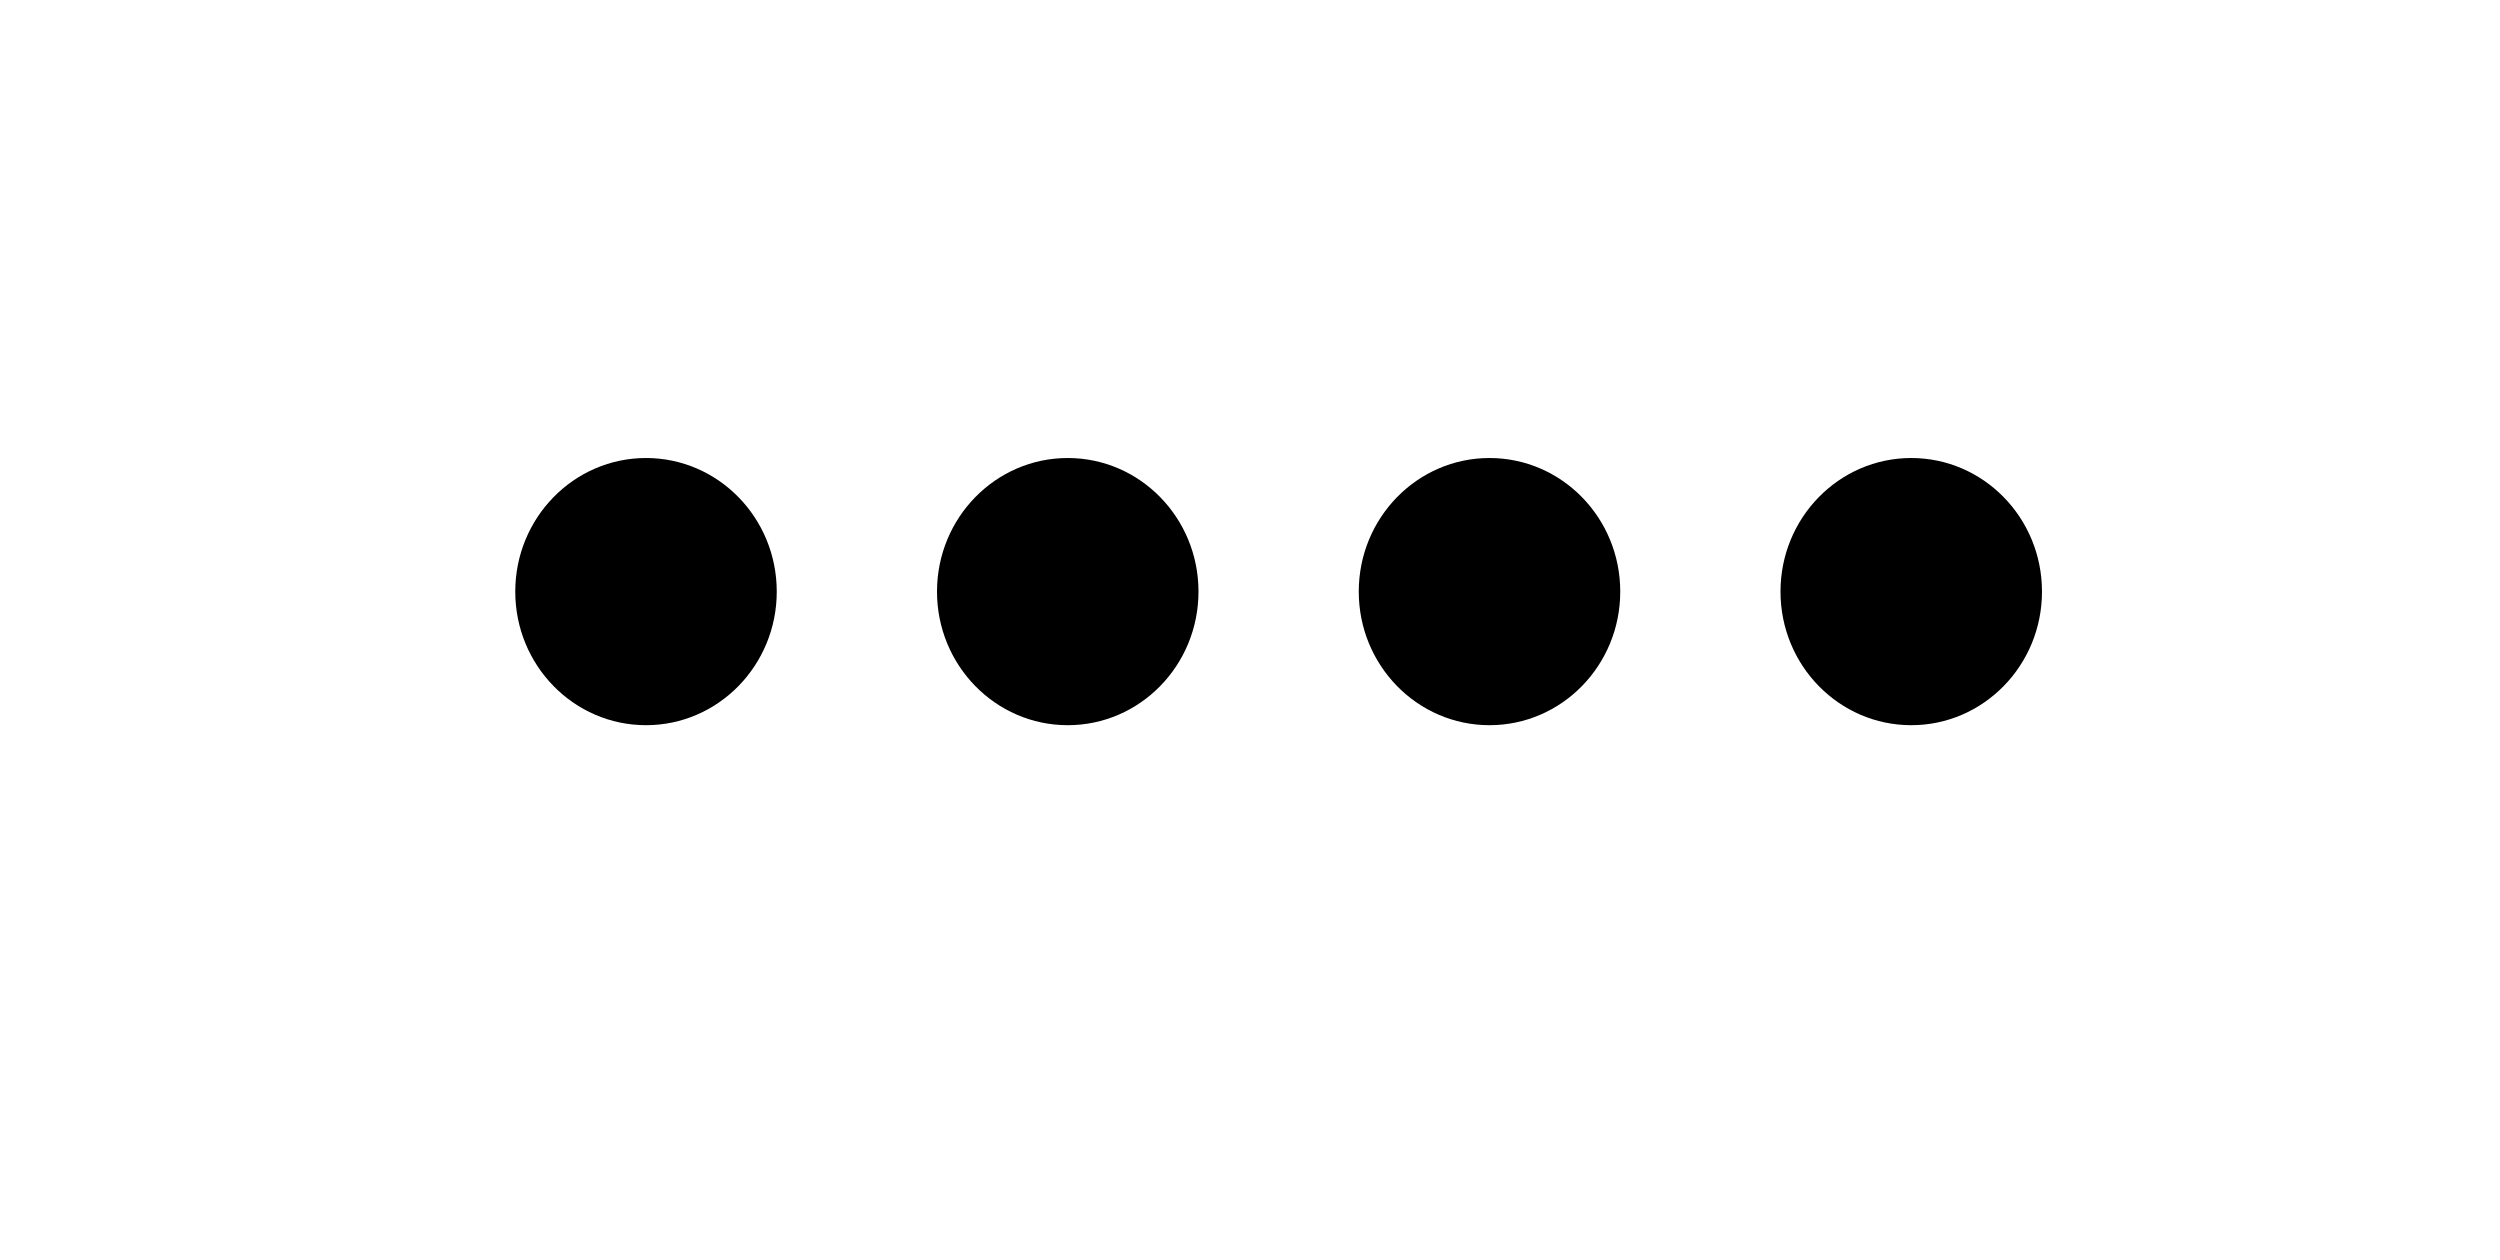
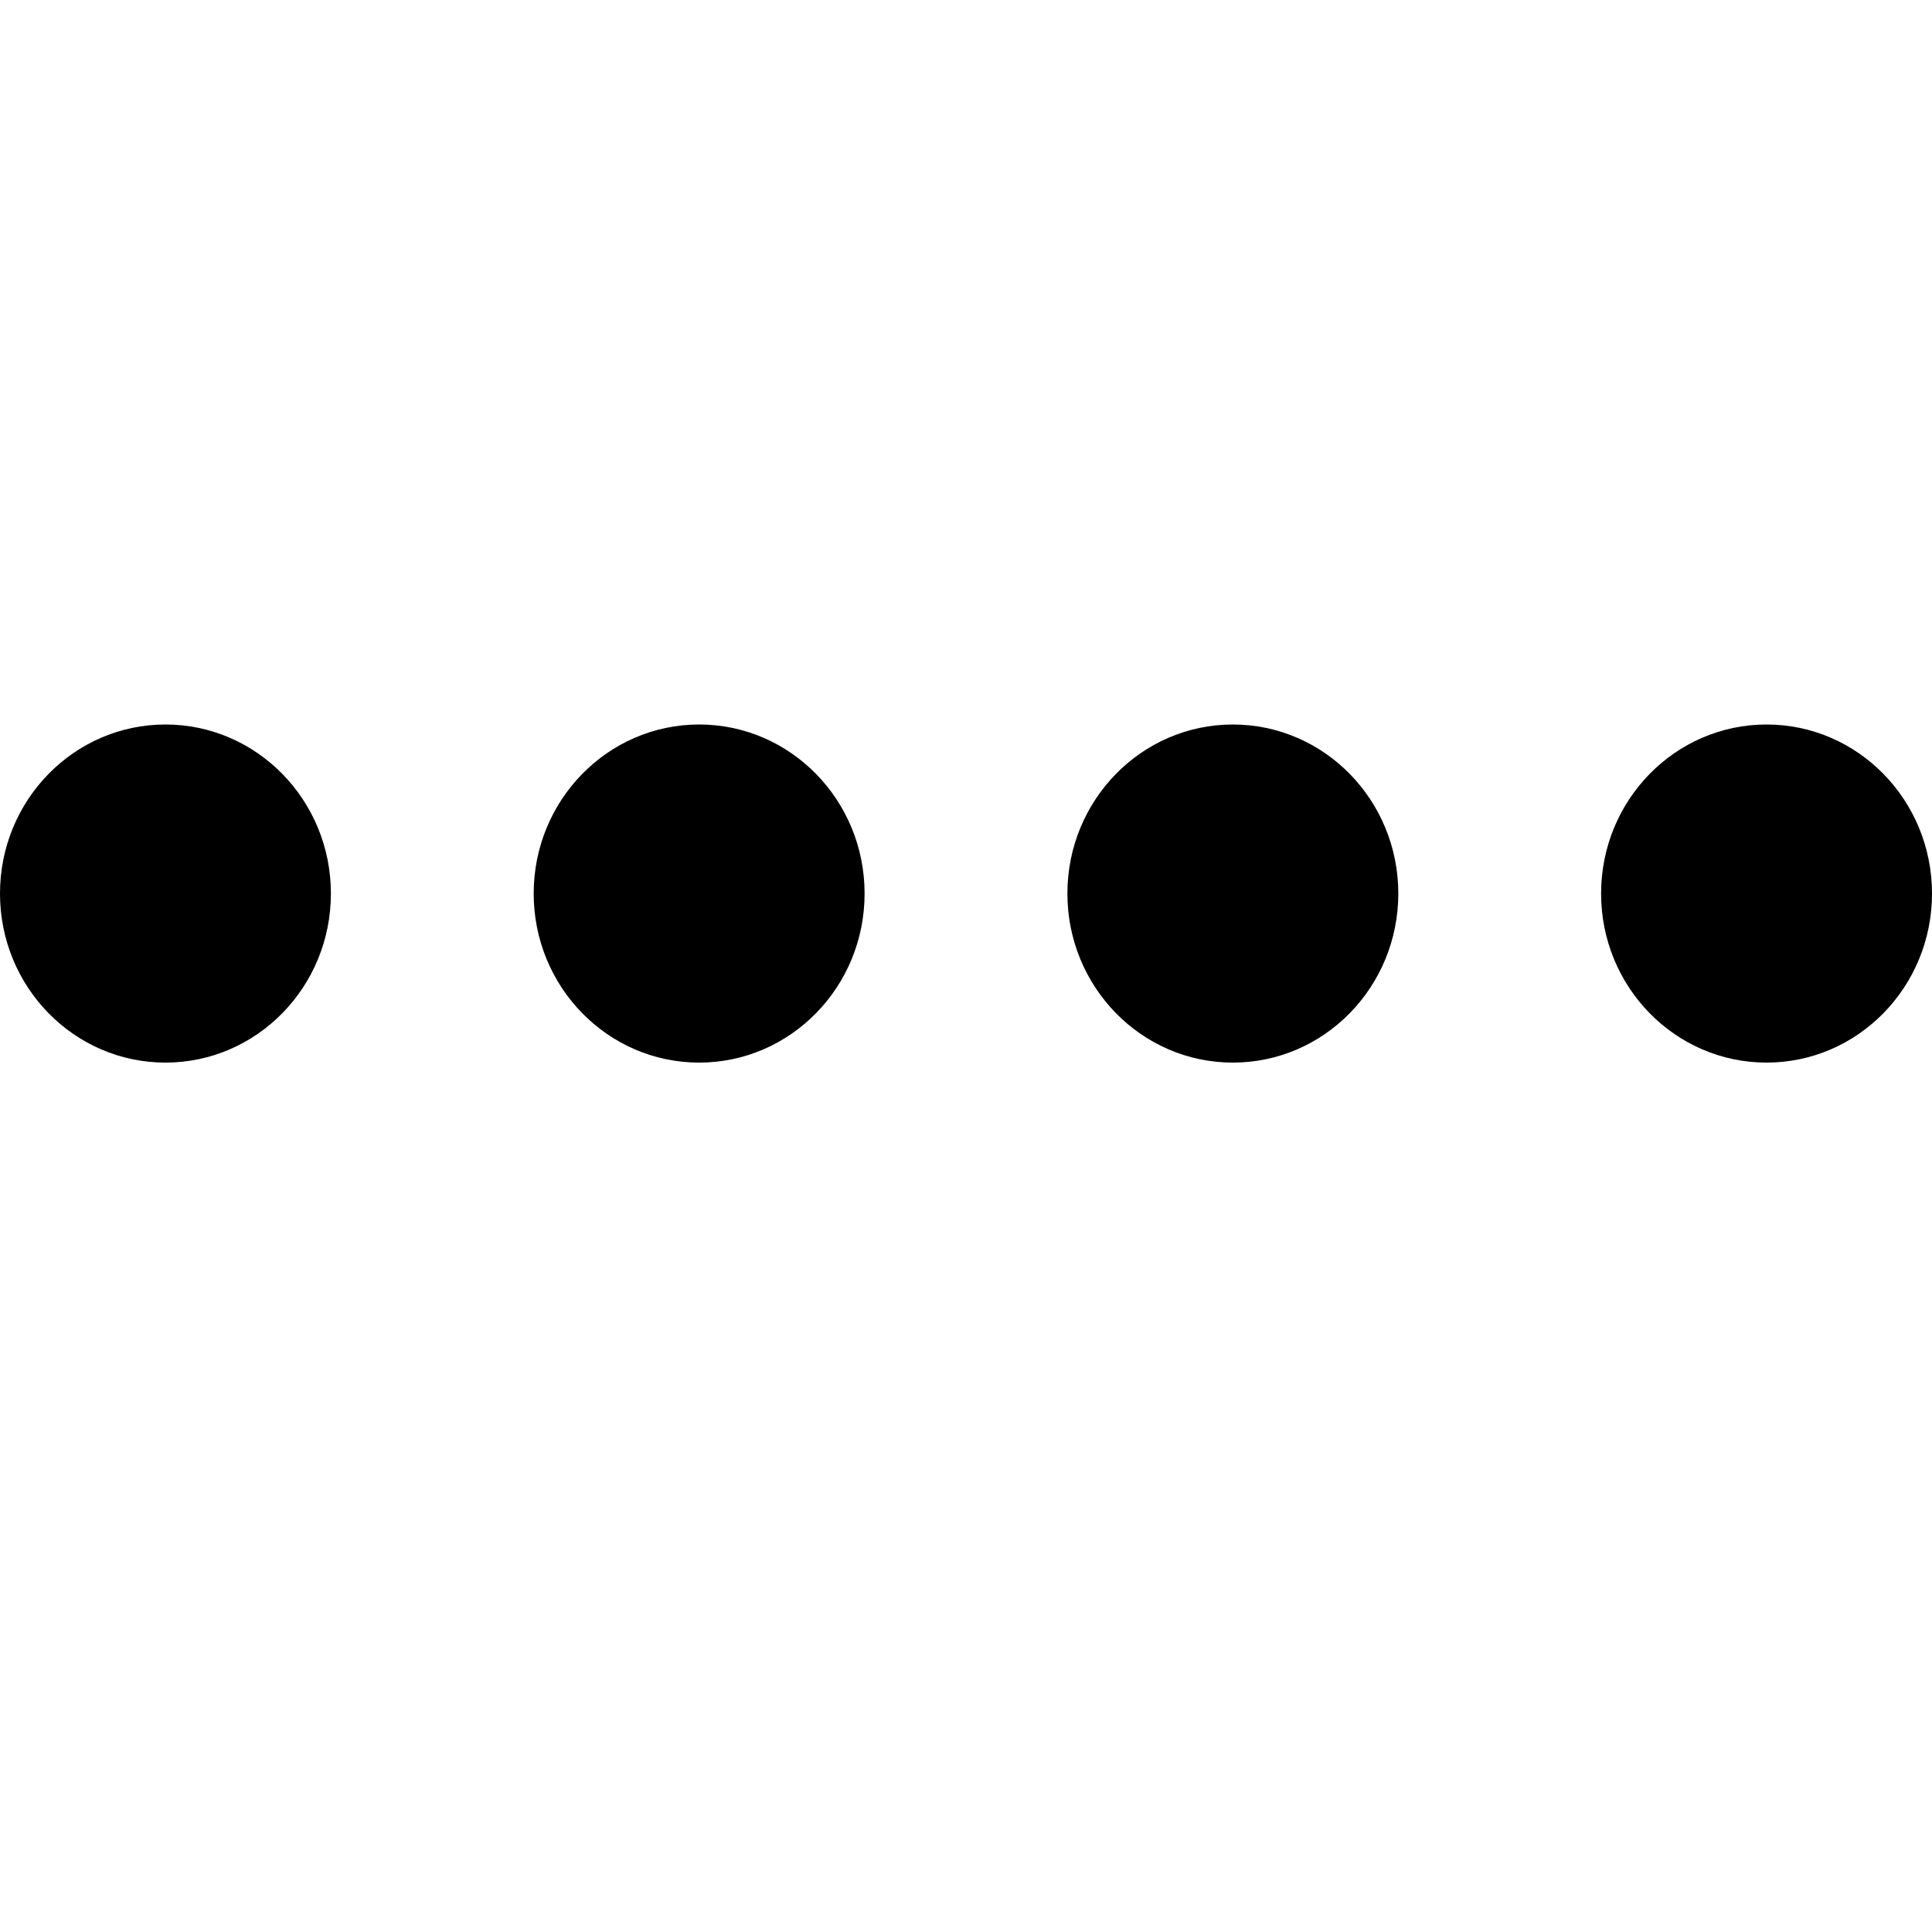
- <svg xmlns="http://www.w3.org/2000/svg" width="131px" height="66px" viewBox="0 0 131 66" version="1.1">
+ <svg xmlns="http://www.w3.org/2000/svg" width="80px" height="80px" viewBox="0 0 80 80" version="1.1">
  <defs />
-   <g id="Page-1" stroke="none" stroke-width="1" fill="none" fill-rule="evenodd">
-     <g id="icon-channel" transform="translate(27, 24)" fill="#000000">
+   <g id="icon-channel" stroke="none" stroke-width="1" fill="none" fill-rule="evenodd">
+     <g transform="translate(0, 30)" fill="#000000">
      <ellipse id="Oval-1" cx="6.851" cy="7" rx="6.851" ry="7" />
      <ellipse id="Oval-2" cx="28.95" cy="7" rx="6.851" ry="7" />
      <ellipse id="Oval-3" cx="51.05" cy="7" rx="6.851" ry="7" />
      <ellipse id="Oval-4" cx="73.149" cy="7" rx="6.851" ry="7" />
    </g>
  </g>
</svg>
